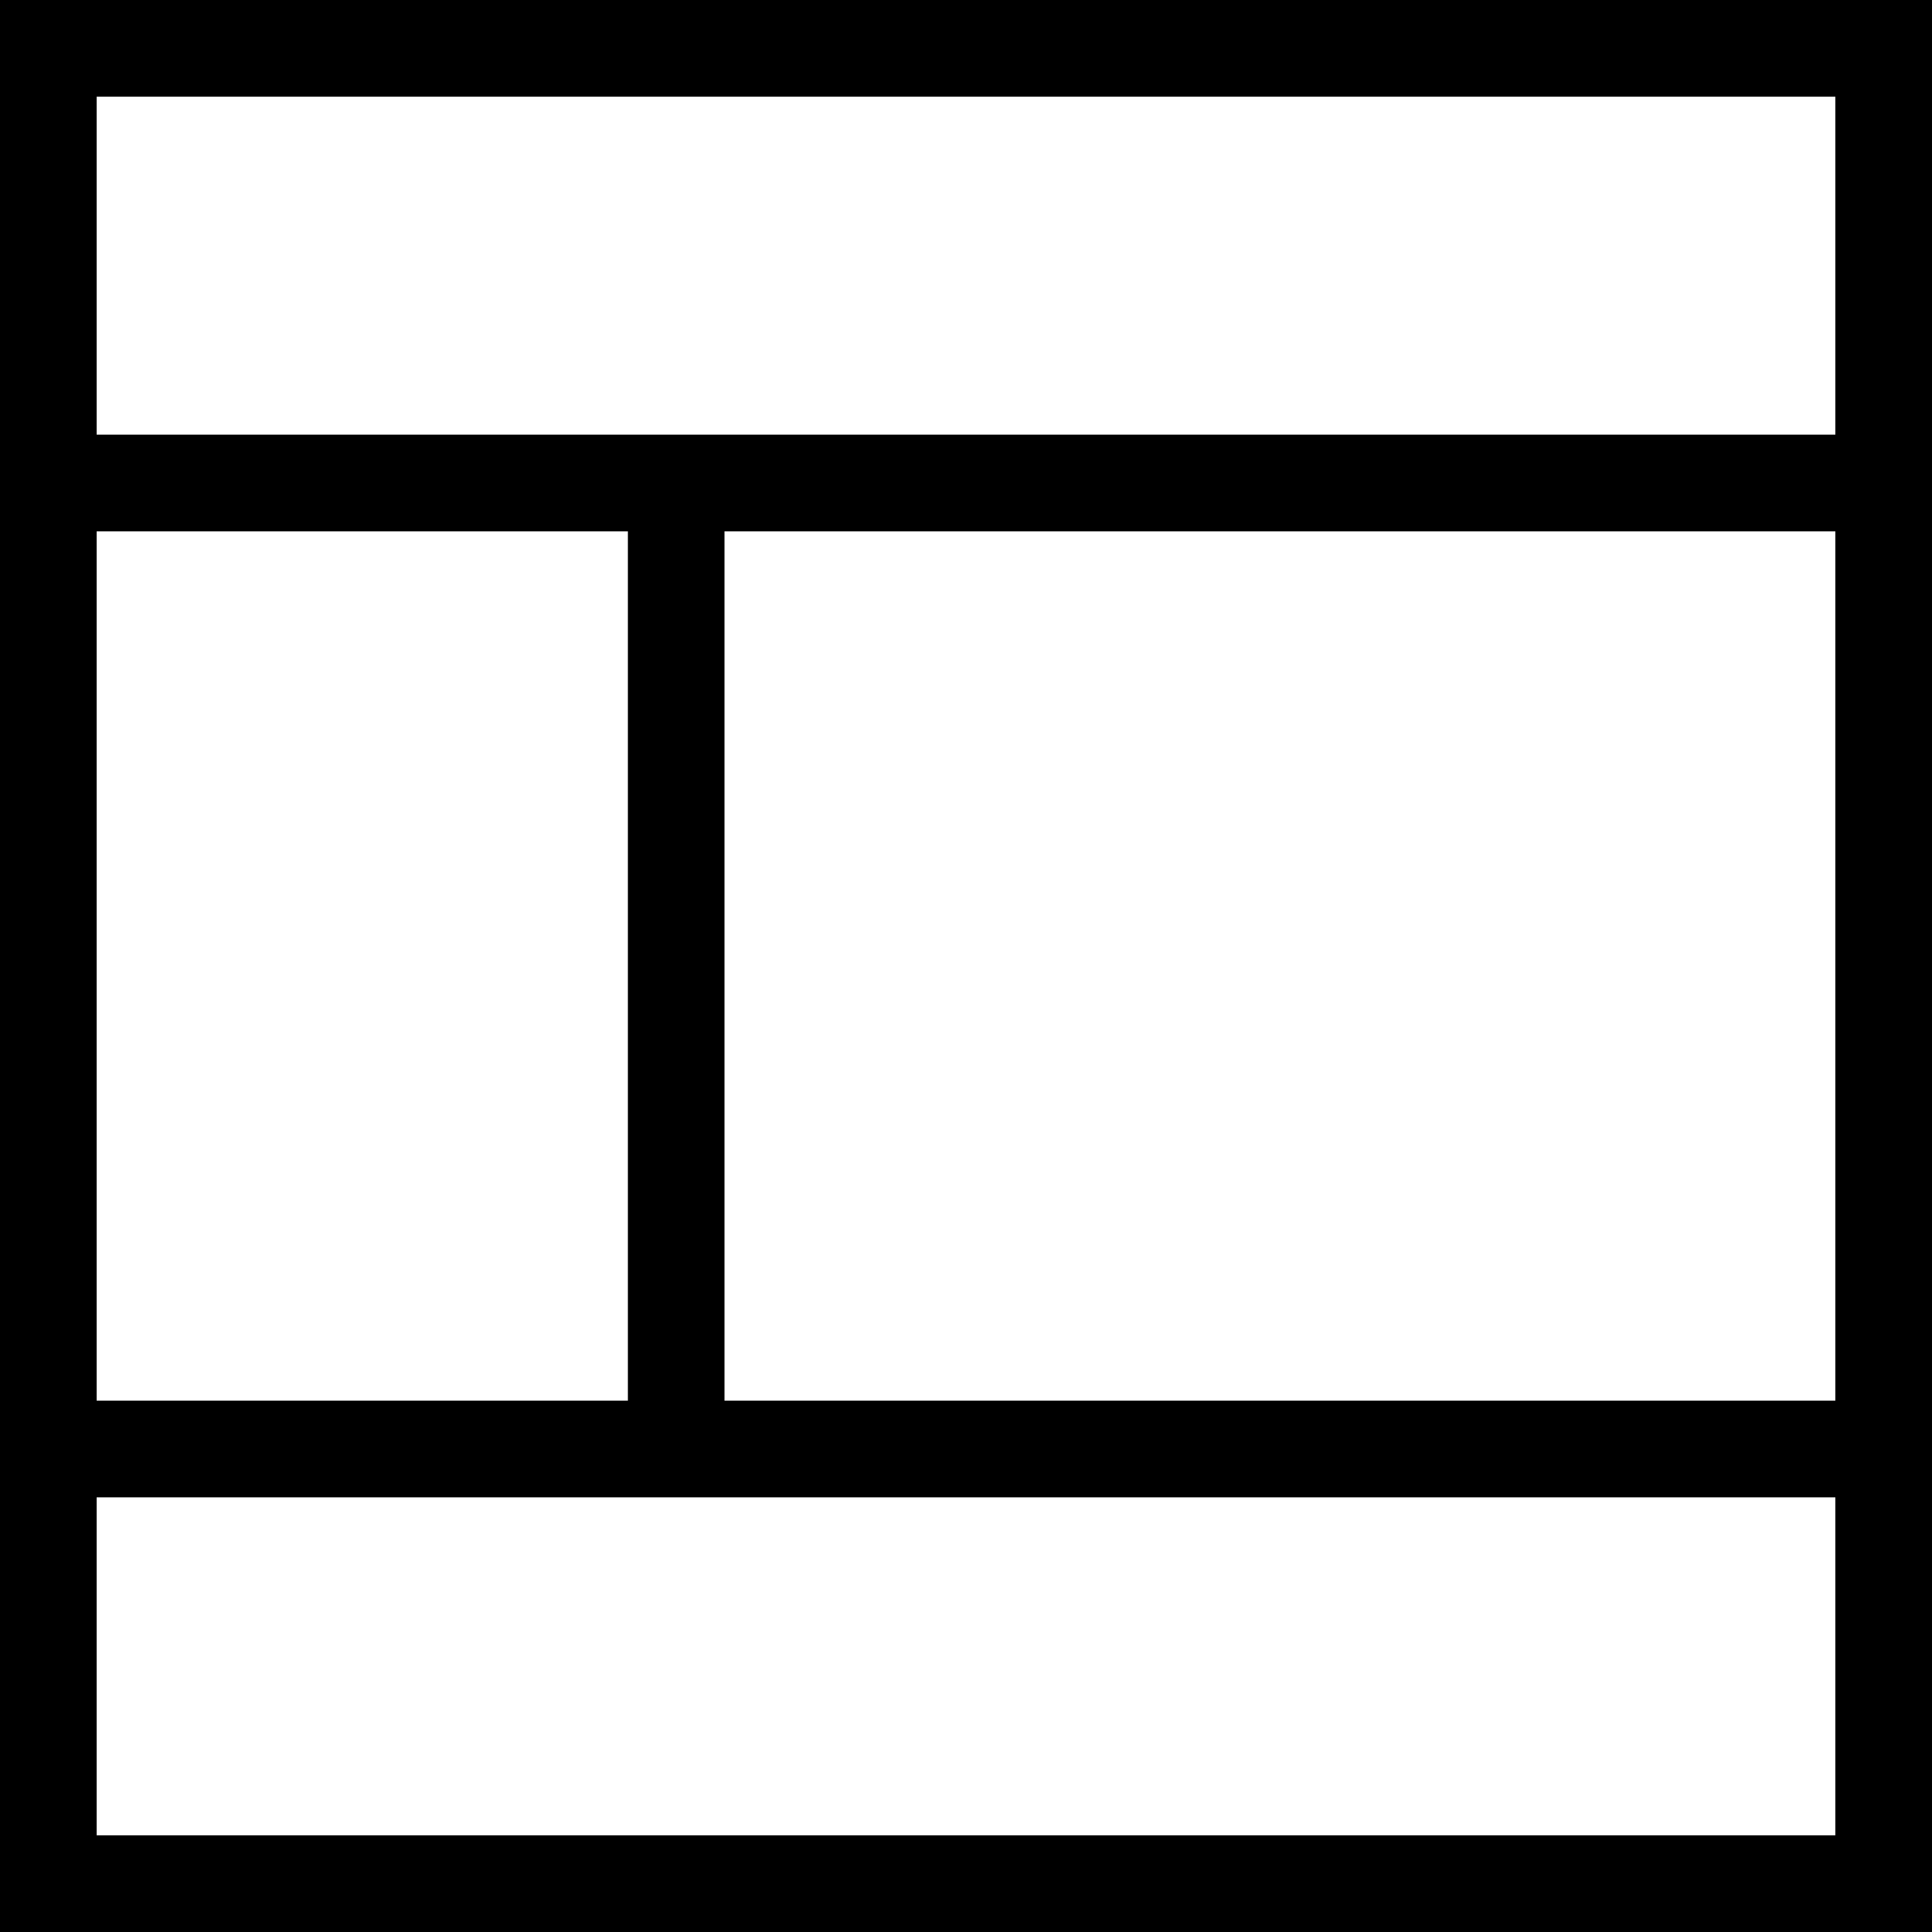
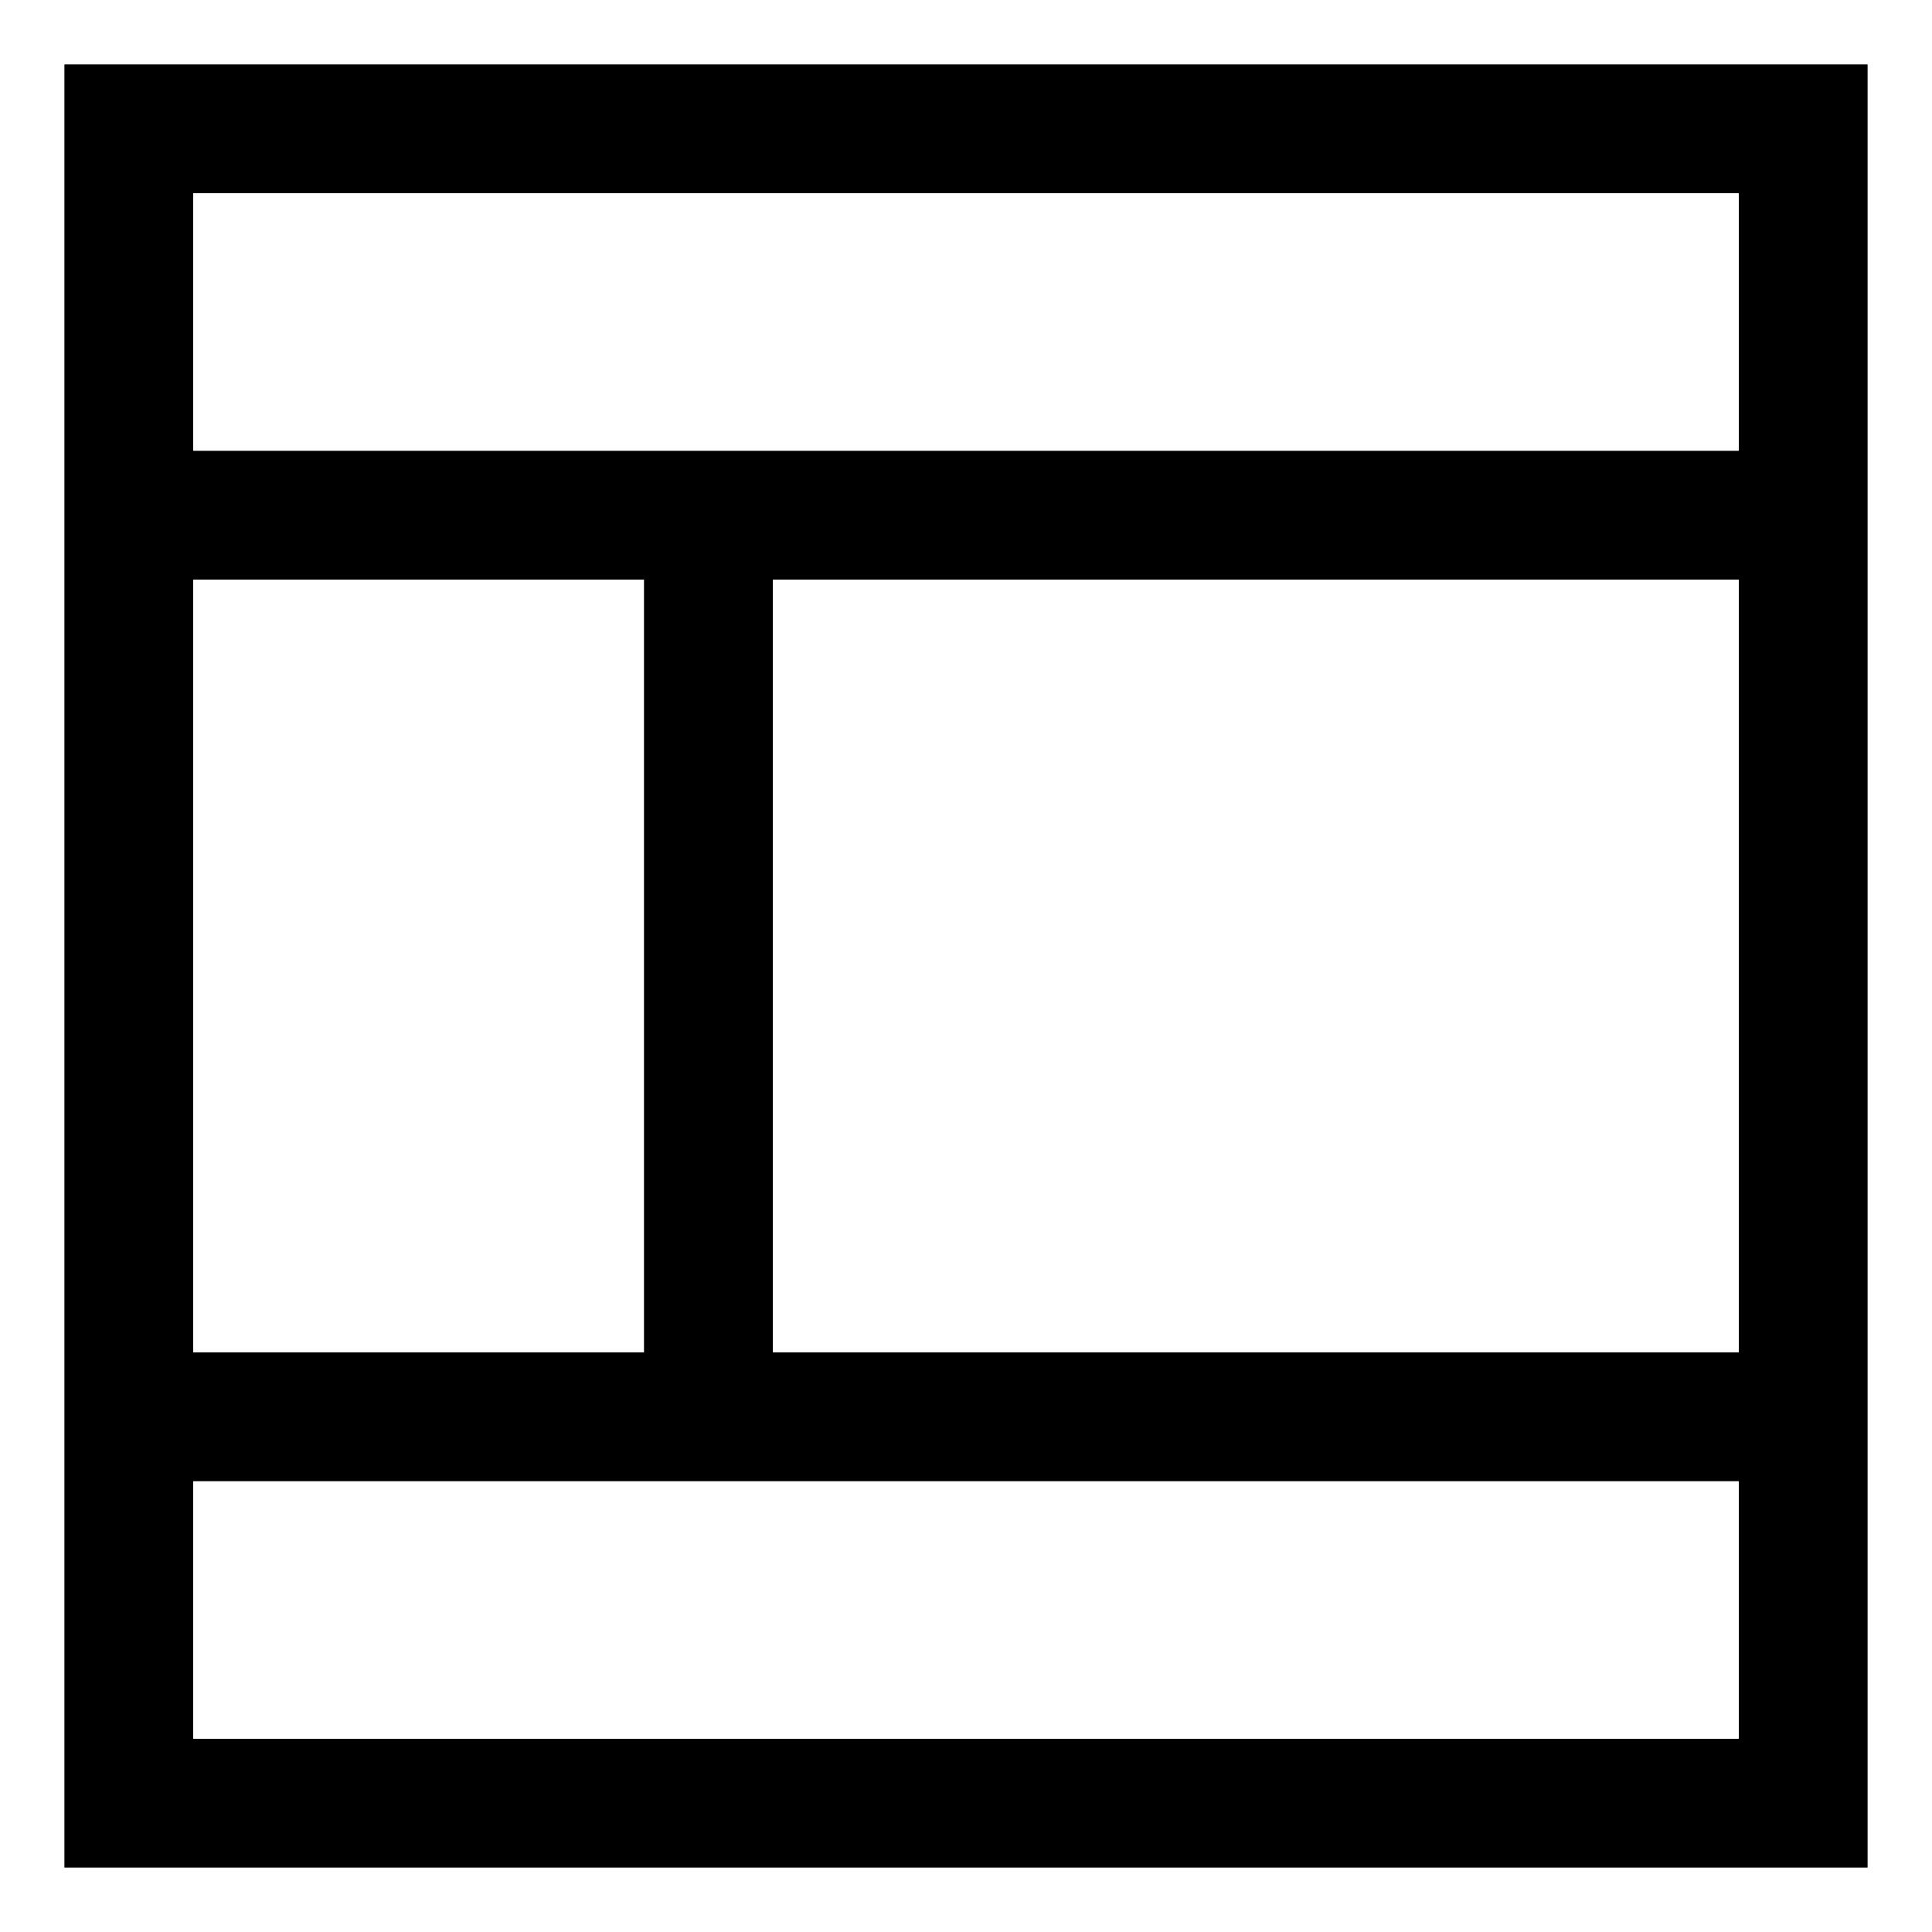
- <svg xmlns="http://www.w3.org/2000/svg" viewBox="0 0 200 200" preserveAspectRatio="xMinYMin meet">
-   <path d="M0,5h200" fill="none" stroke="black" stroke-width="10px" />
-   <path d="M195,0v200" fill="none" stroke="black" stroke-width="10px" />
-   <path d="M200,195h-200" fill="none" stroke="black" stroke-width="10px" />
-   <path d="M5,200v-200" fill="none" stroke="black" stroke-width="10px" />
-   <path d="M0,50h200" fill="none" stroke="black" stroke-width="10px" />
-   <path d="M0,150h200" fill="none" stroke="black" stroke-width="10px" />
-   <path d="M70,50v100" fill="none" stroke="black" stroke-width="10px" />
+ <svg xmlns="http://www.w3.org/2000/svg" viewBox="0 0 150 150" preserveAspectRatio="xMinYMin meet">
+   <path d="M10,10 L140,10 L140,140 L10,140 L10,10 Z M10,40 L140,40 M10,110 L140,110 M55,40 L55,110" stroke-linejoin="miter" stroke-linecap="square" fill="none" style="fill:none;" stroke="black" stroke-width="10px" />
</svg>
